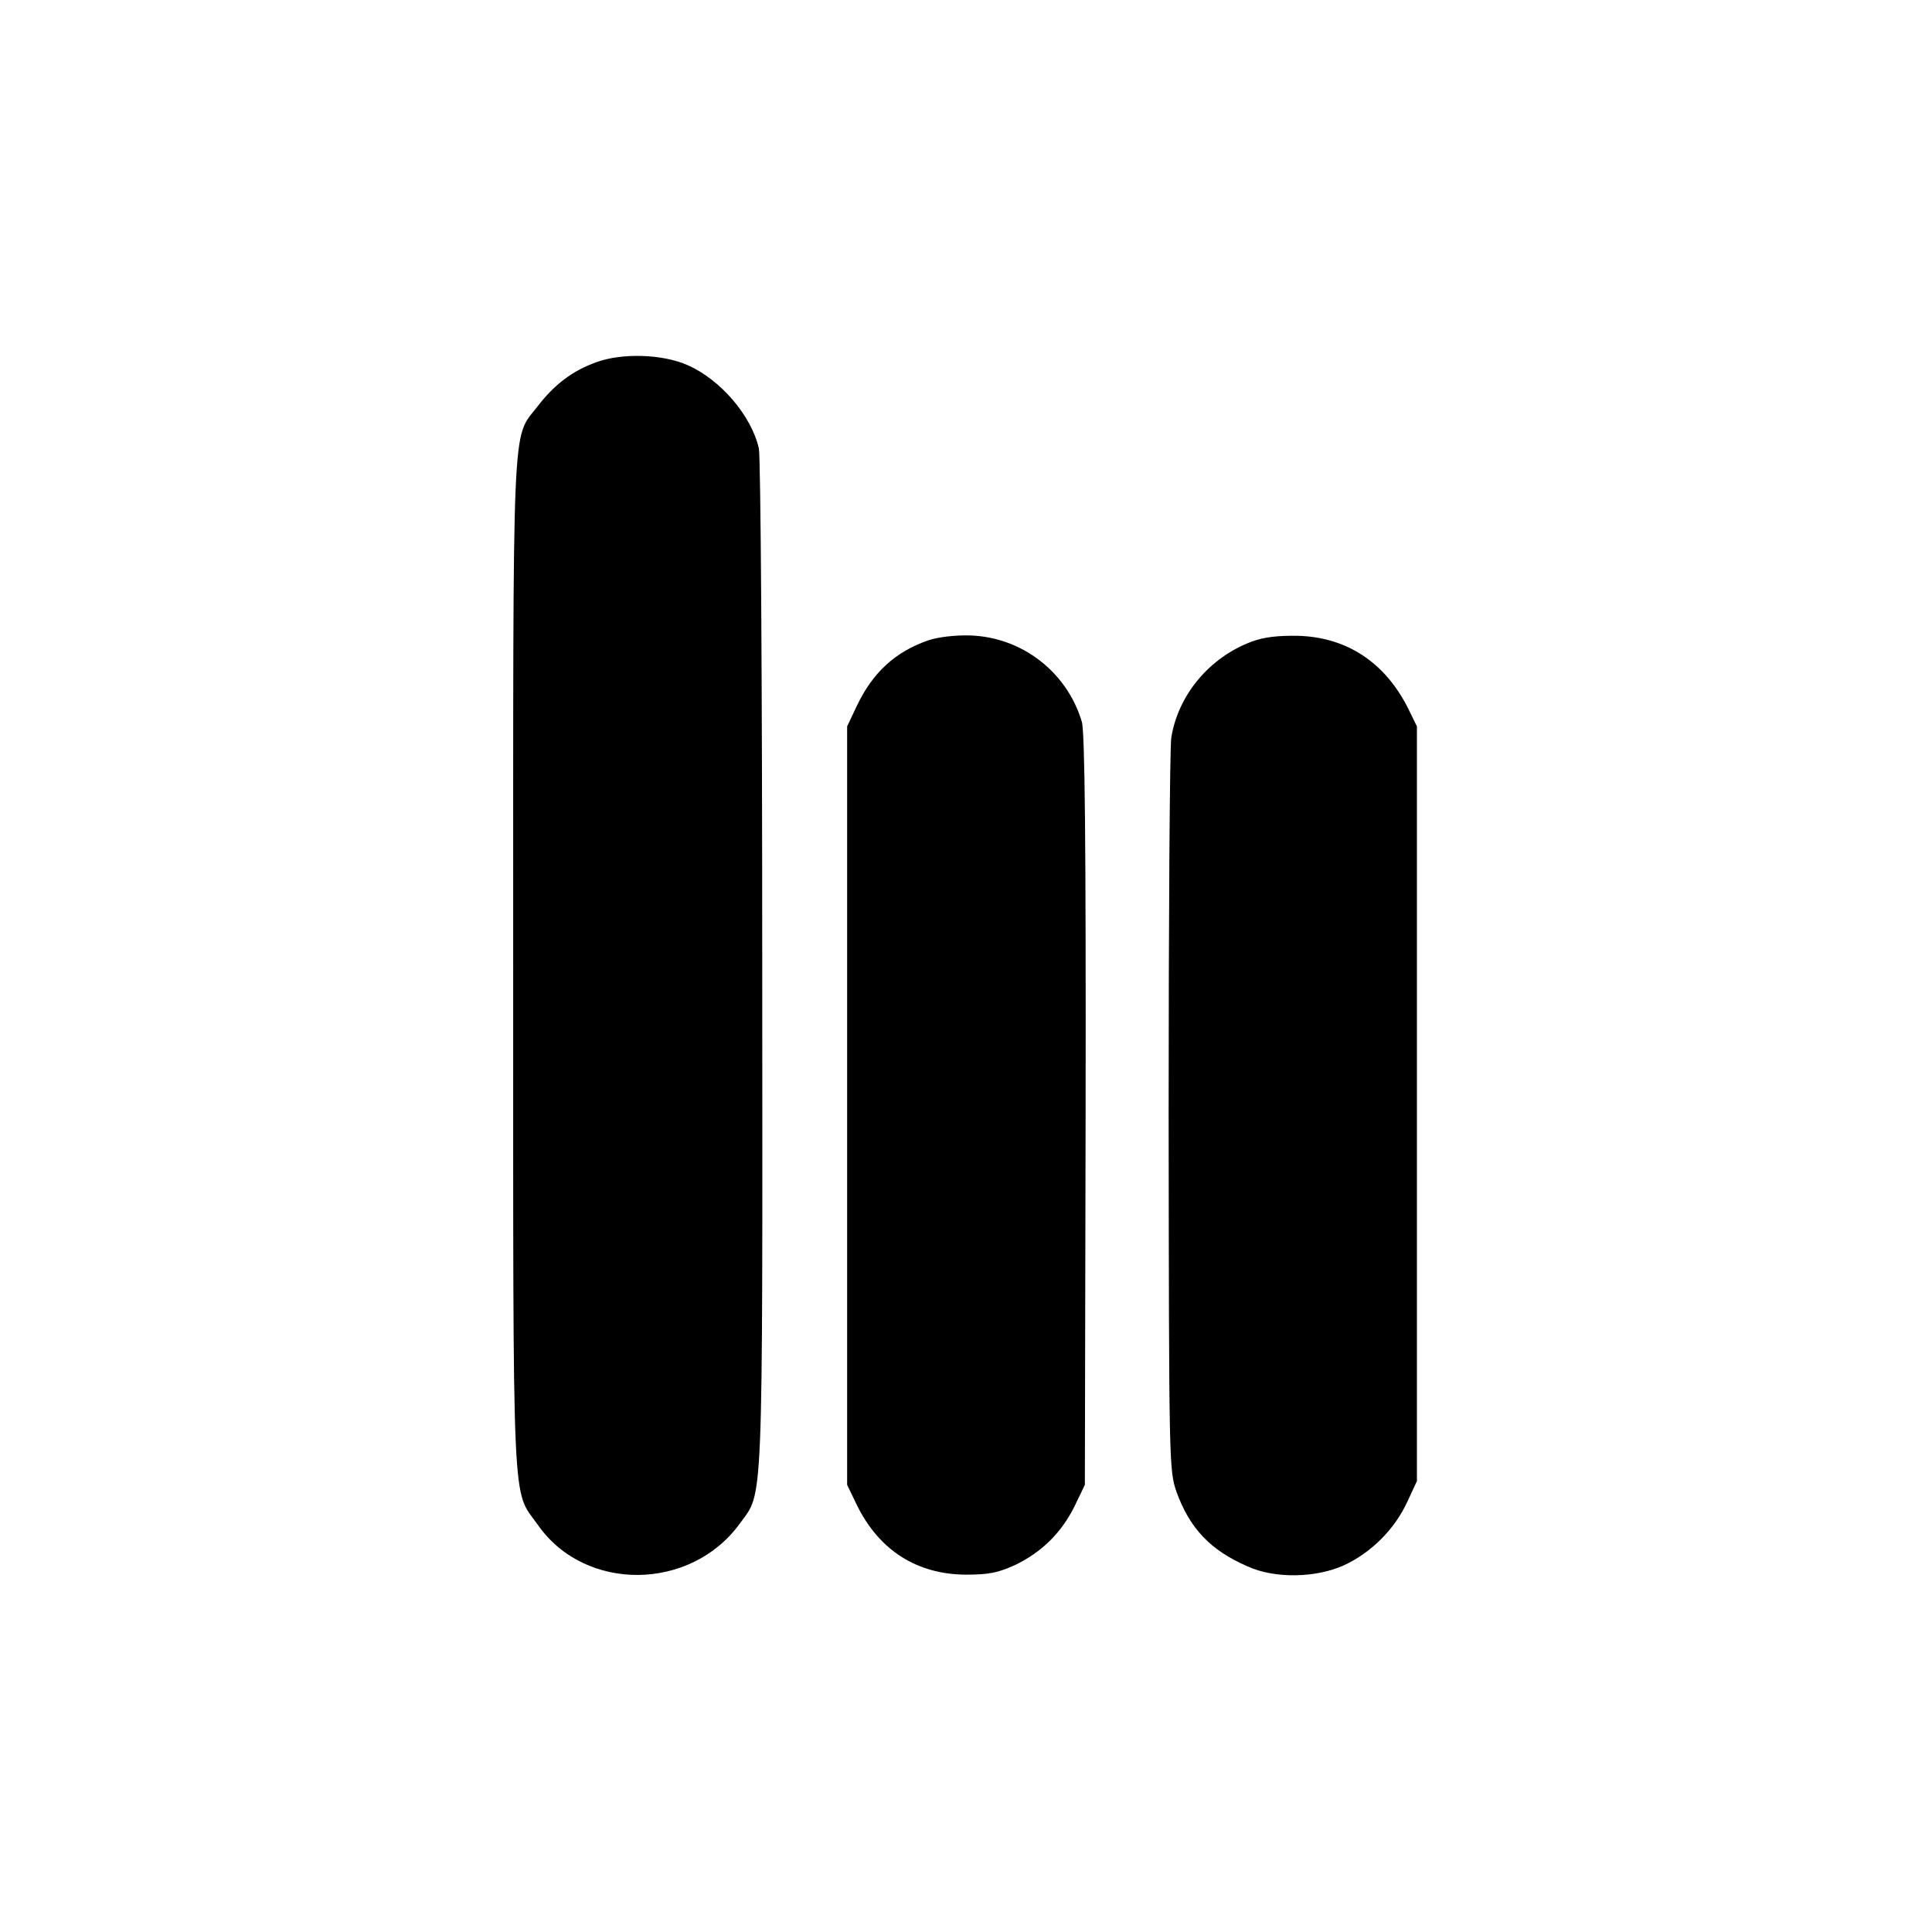
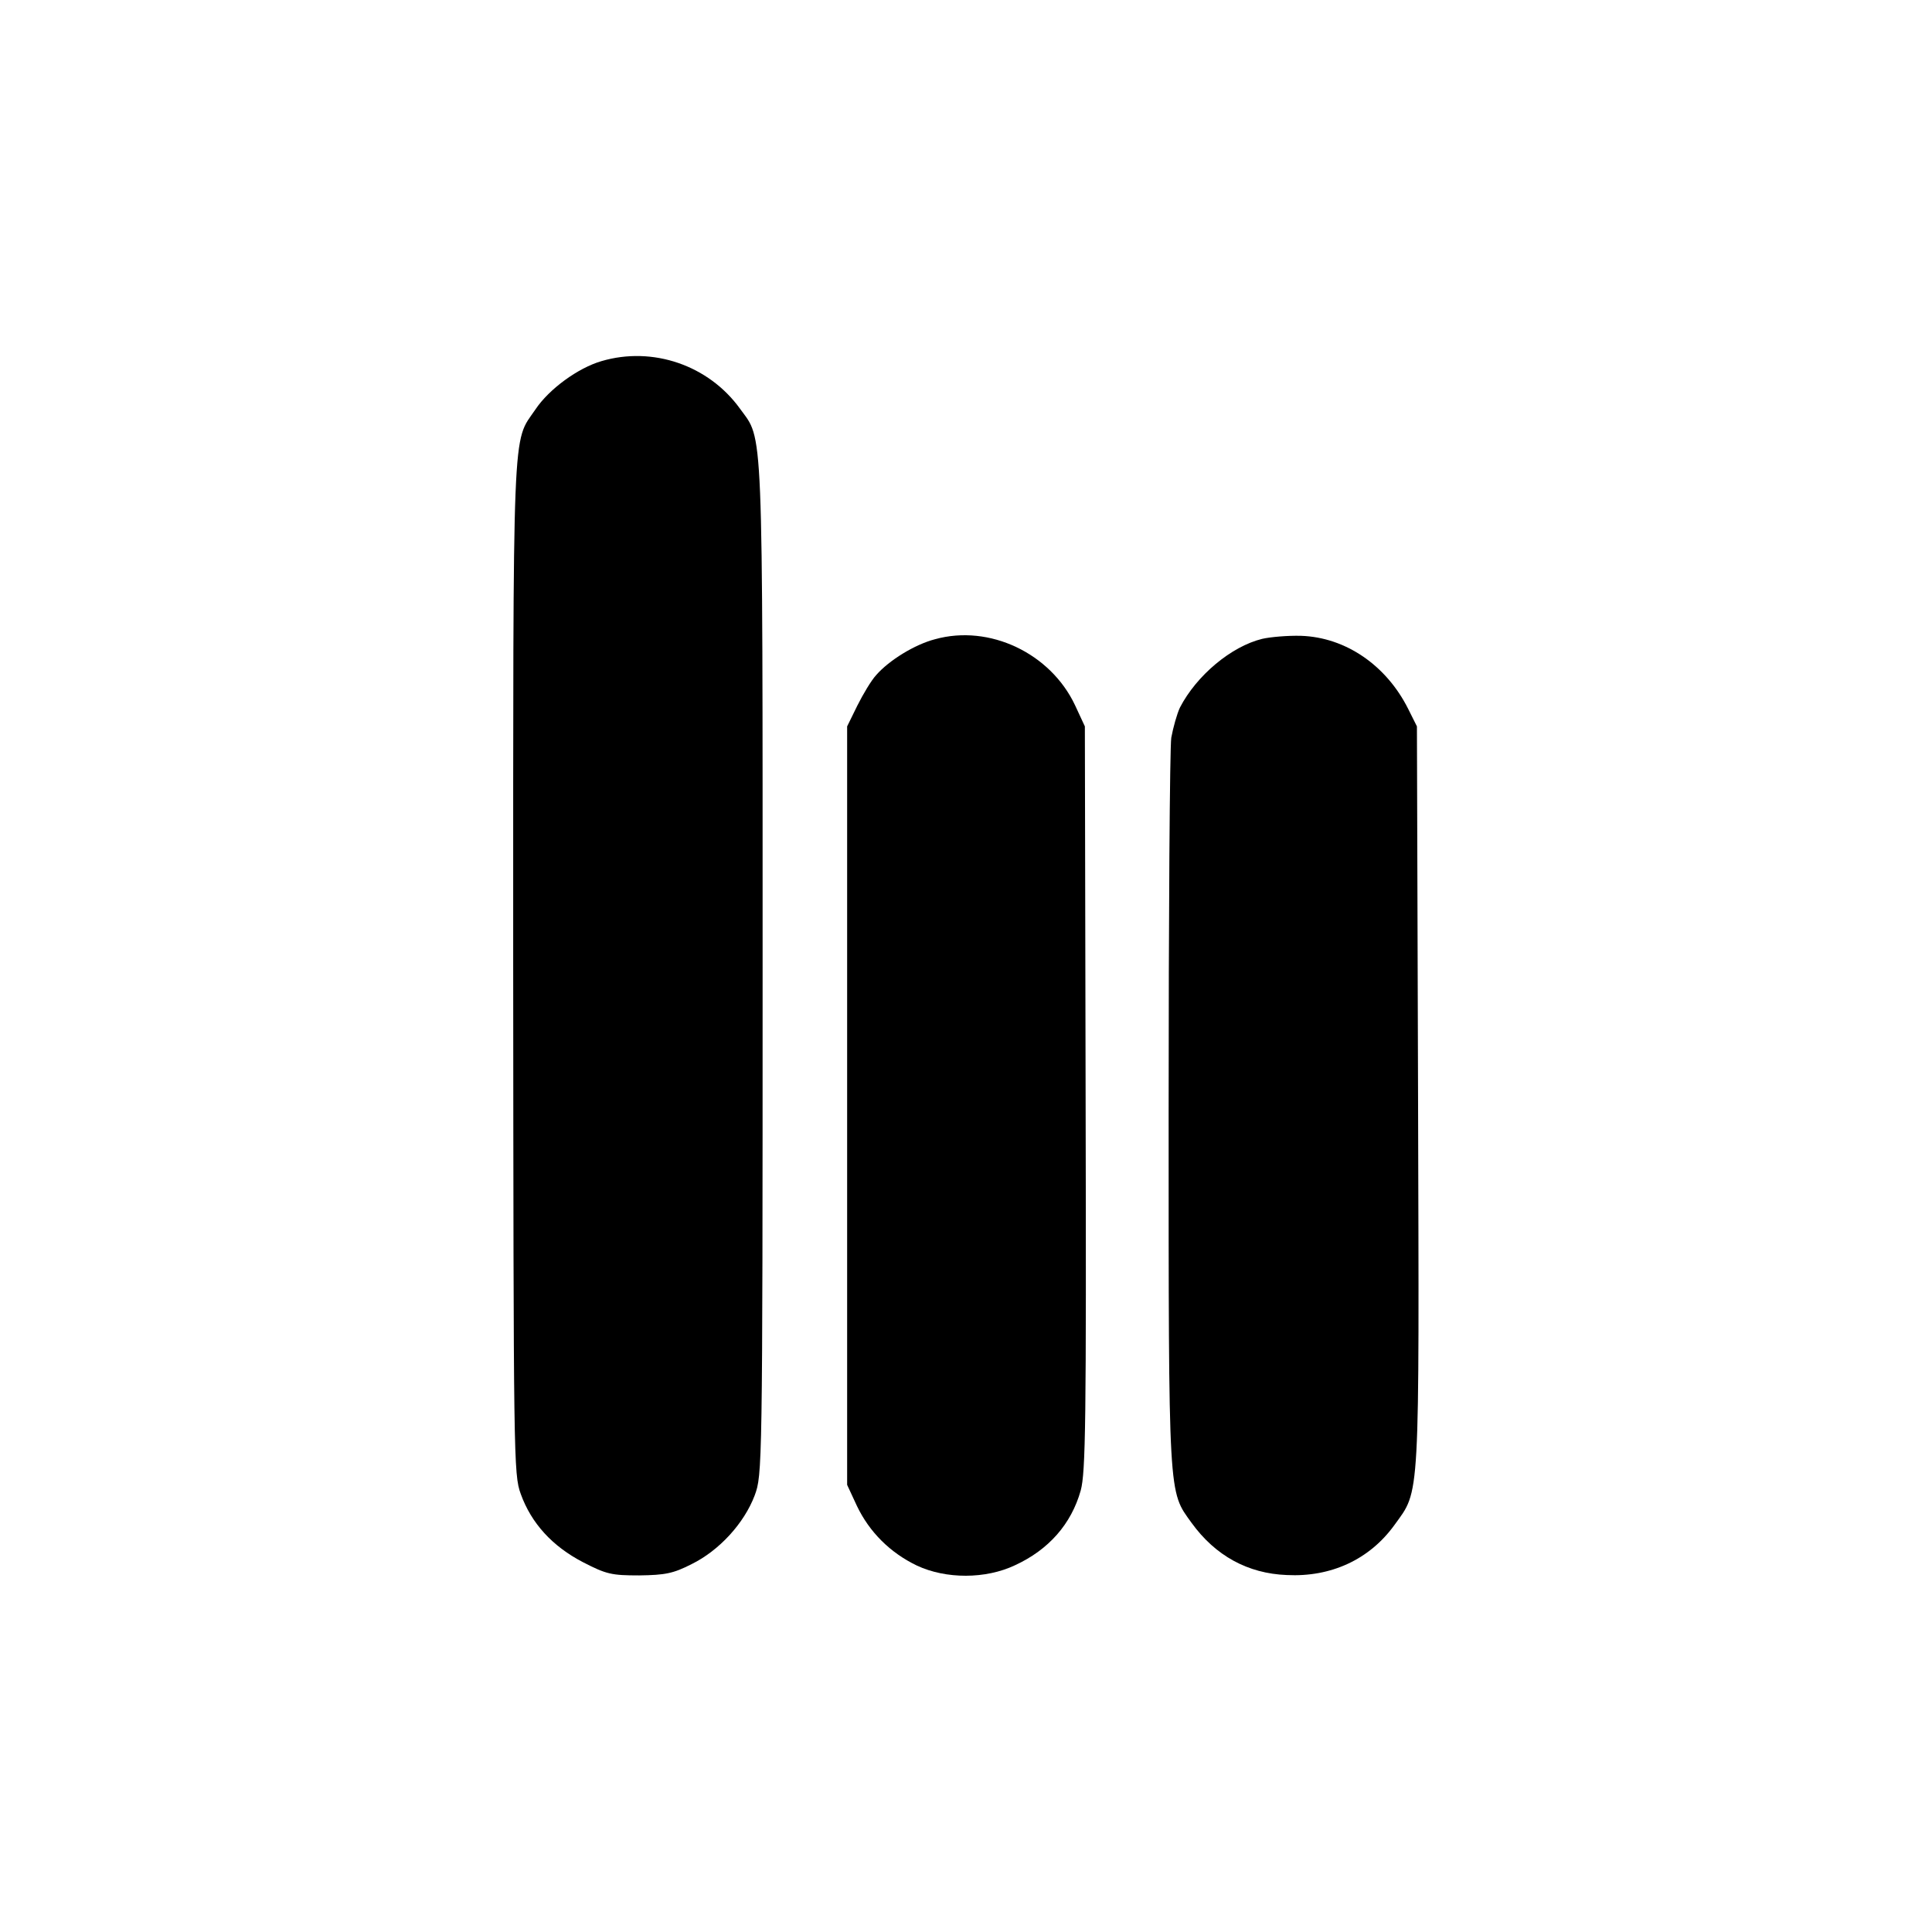
<svg xmlns="http://www.w3.org/2000/svg" version="1.0" width="512pt" height="512pt" viewBox="0 0 512 512" preserveAspectRatio="xMidYMid meet">
  <g transform="translate(0,512) scale(0.1,-0.1)" fill="#000000" stroke="none">
-     <path d="M1580 4160 c-64 -23 -112 -60 -157 -119 -67 -86 -63 -6 -63 -1482 0 -1484 -4 -1382 66 -1481 125 -178 405 -175 535 5 62 86 60 12 59 1477 0 734 -4 1352 -9 1372 -20 87 -102 182 -188 220 -67 30 -175 33 -243 8z" />
-     <path d="M2460 3423 c-87 -30 -147 -85 -189 -173 l-26 -55 0 -1005 0 -1005 27 -56 c59 -118 158 -181 287 -182 62 0 86 5 132 26 70 34 122 85 157 156 l27 56 2 992 c1 708 -2 1003 -10 1030 -39 132 -159 225 -297 229 -38 1 -84 -4 -110 -13z" />
-     <path d="M3318 3420 c-113 -42 -196 -142 -214 -255 -4 -28 -7 -475 -7 -995 1 -931 1 -946 21 -1004 35 -96 89 -154 188 -197 72 -33 181 -31 256 3 71 33 133 94 167 167 l26 56 0 1000 0 1000 -23 47 c-61 122 -162 189 -291 193 -53 1 -90 -3 -123 -15z" />
+     <path d="M1594 4163 c-62 -18 -139 -74 -175 -128 -62 -91 -59 -8 -59 -1478 1 -1305 1 -1344 20 -1396 28 -78 84 -139 165 -181 62 -32 76 -35 149 -35 69 1 90 5 139 30 73 36 139 108 167 182 20 55 21 62 21 1397 0 1470 2 1397 -60 1483 -83 115 -231 166 -367 126z" />
+     <path d="M2478 3426 c-54 -14 -122 -56 -156 -95 -13 -14 -35 -51 -50 -81 l-27 -55 0 -1005 0 -1005 26 -56 c33 -69 88 -124 159 -158 77 -36 182 -36 260 1 89 41 149 109 174 198 13 48 15 177 13 1040 l-2 985 -26 56 c-65 138 -227 215 -371 175z" />
+     <path d="M3345 3427 c-82 -20 -174 -97 -218 -182 -8 -17 -18 -53 -23 -80 -4 -28 -7 -473 -7 -990 0 -1035 -1 -1005 61 -1091 63 -87 149 -134 252 -138 117 -6 219 41 285 132 69 96 66 47 63 1137 l-3 980 -23 46 c-58 116 -166 190 -284 194 -35 1 -81 -3 -103 -8z" />
  </g>
</svg>
